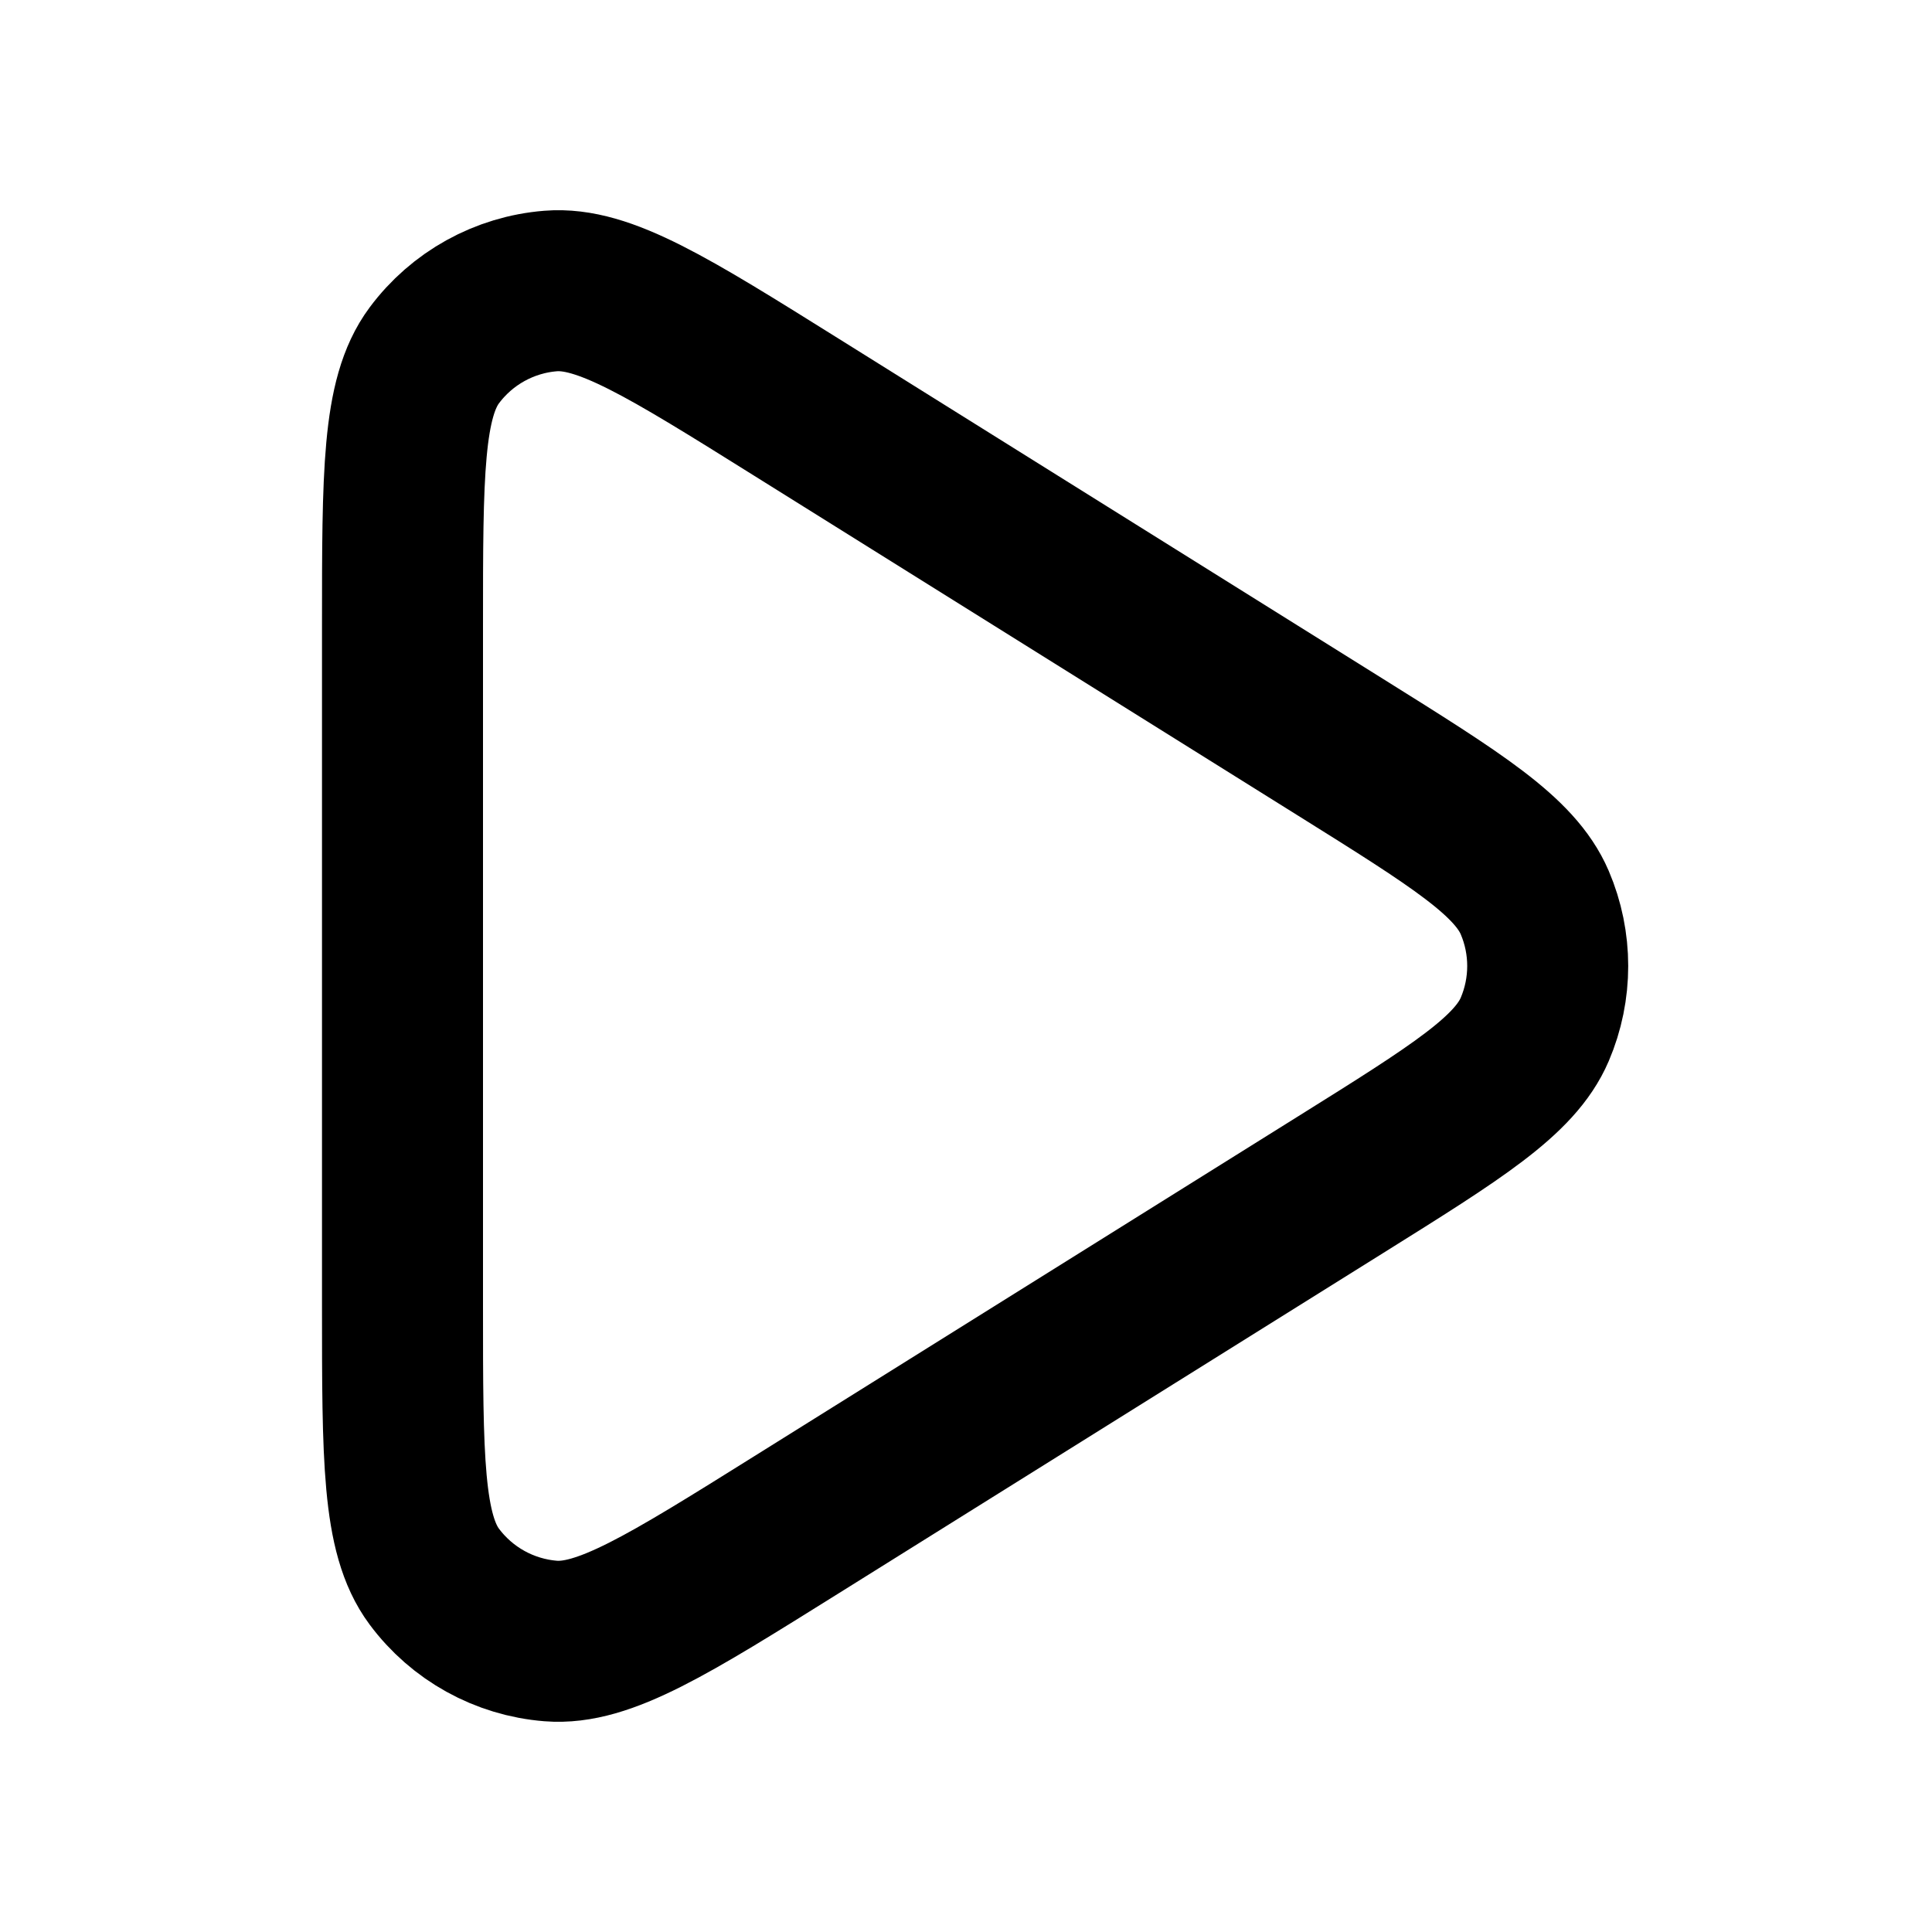
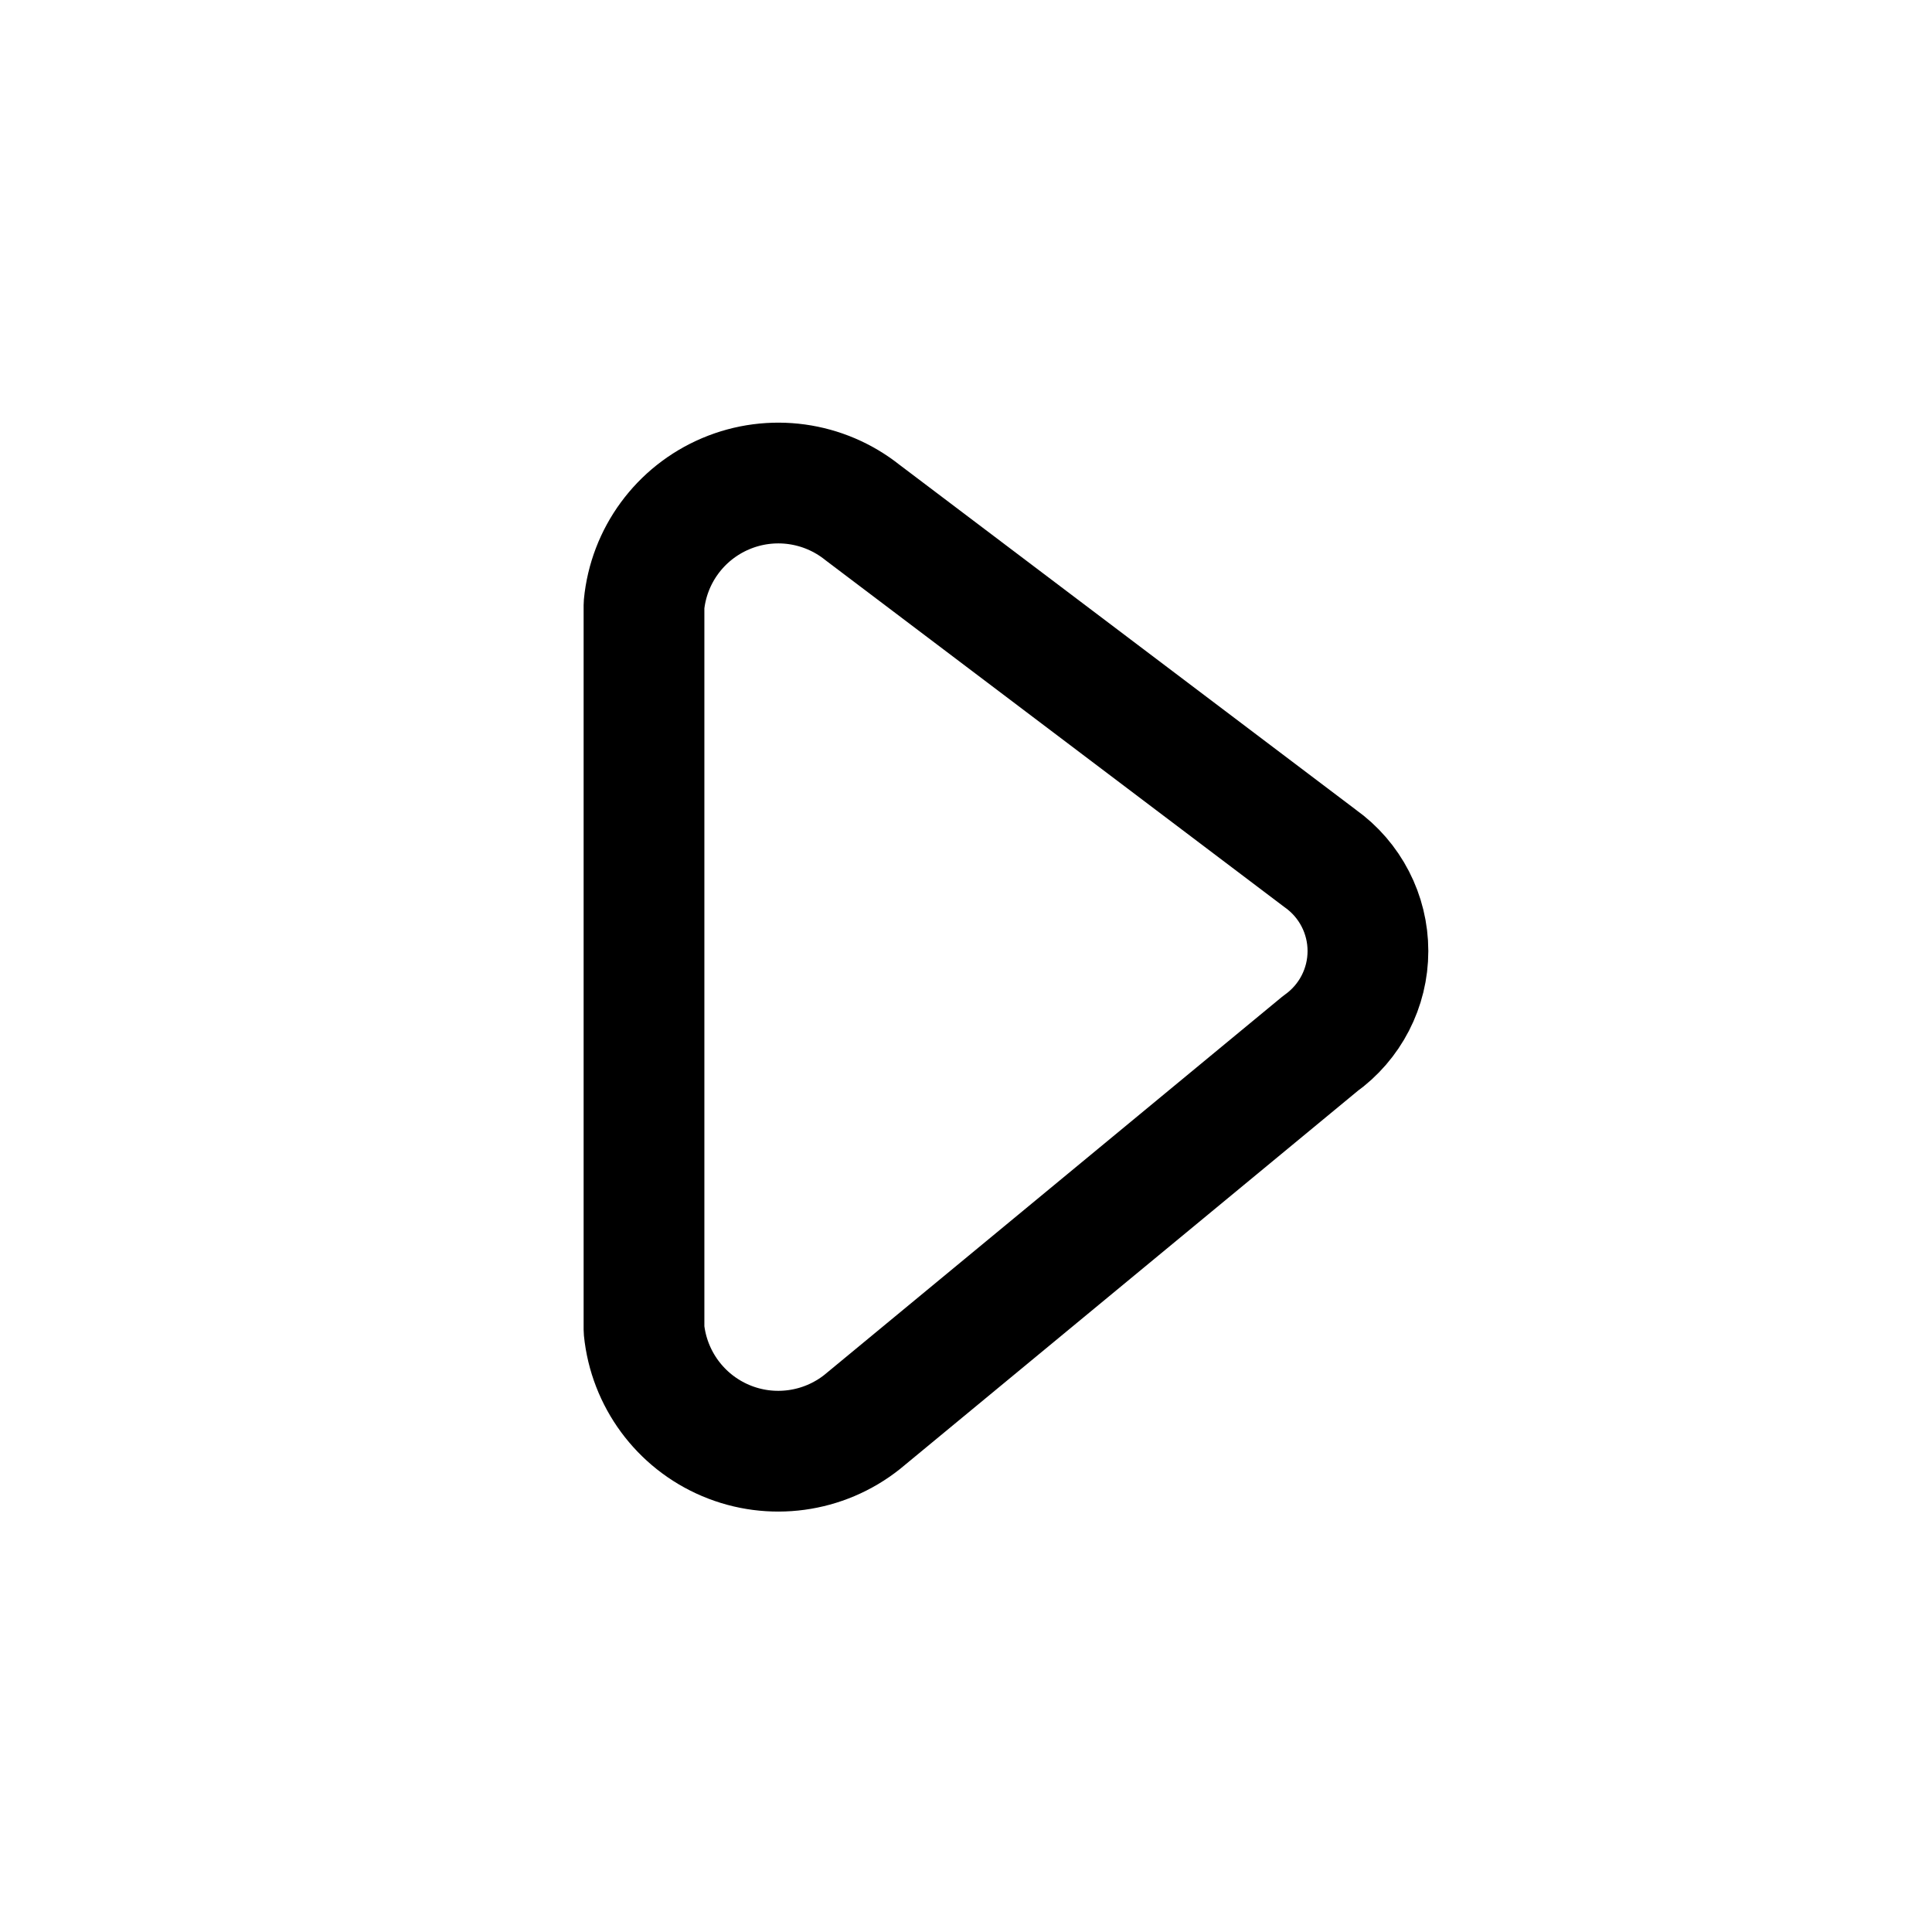
<svg xmlns="http://www.w3.org/2000/svg" width="800px" height="800px" viewBox="0 0 24 24" fill="none">
-   <path d="M16.658 9.286C18.098 10.186 18.818 10.636 19.065 11.212C19.28 11.715 19.28 12.285 19.065 12.788C18.818 13.364 18.098 13.814 16.658 14.714L9.896 18.94C8.298 19.939 7.499 20.438 6.84 20.385C6.265 20.339 5.738 20.047 5.394 19.584C5 19.053 5 18.111 5 16.226V7.774C5 5.889 5 4.947 5.394 4.416C5.738 3.953 6.265 3.661 6.84 3.615C7.499 3.562 8.298 4.061 9.896 5.06L16.658 9.286Z" stroke="#000000" stroke-width="2" stroke-linejoin="round" />
+   <path fill-rule="evenodd" clip-rule="evenodd" d="M10.715 6.367L16.4 10.664C16.772 10.929 16.993 11.357 16.993 11.814C16.993 12.271 16.772 12.699 16.4 12.964L10.71 17.664C10.23 18.045 9.579 18.134 9.015 17.895C8.45 17.656 8.061 17.127 8 16.517V7.517C8.058 6.904 8.448 6.373 9.015 6.133C9.582 5.893 10.234 5.983 10.715 6.367Z" stroke="#000000" stroke-width="1.5" stroke-linecap="round" stroke-linejoin="round" />
</svg>
